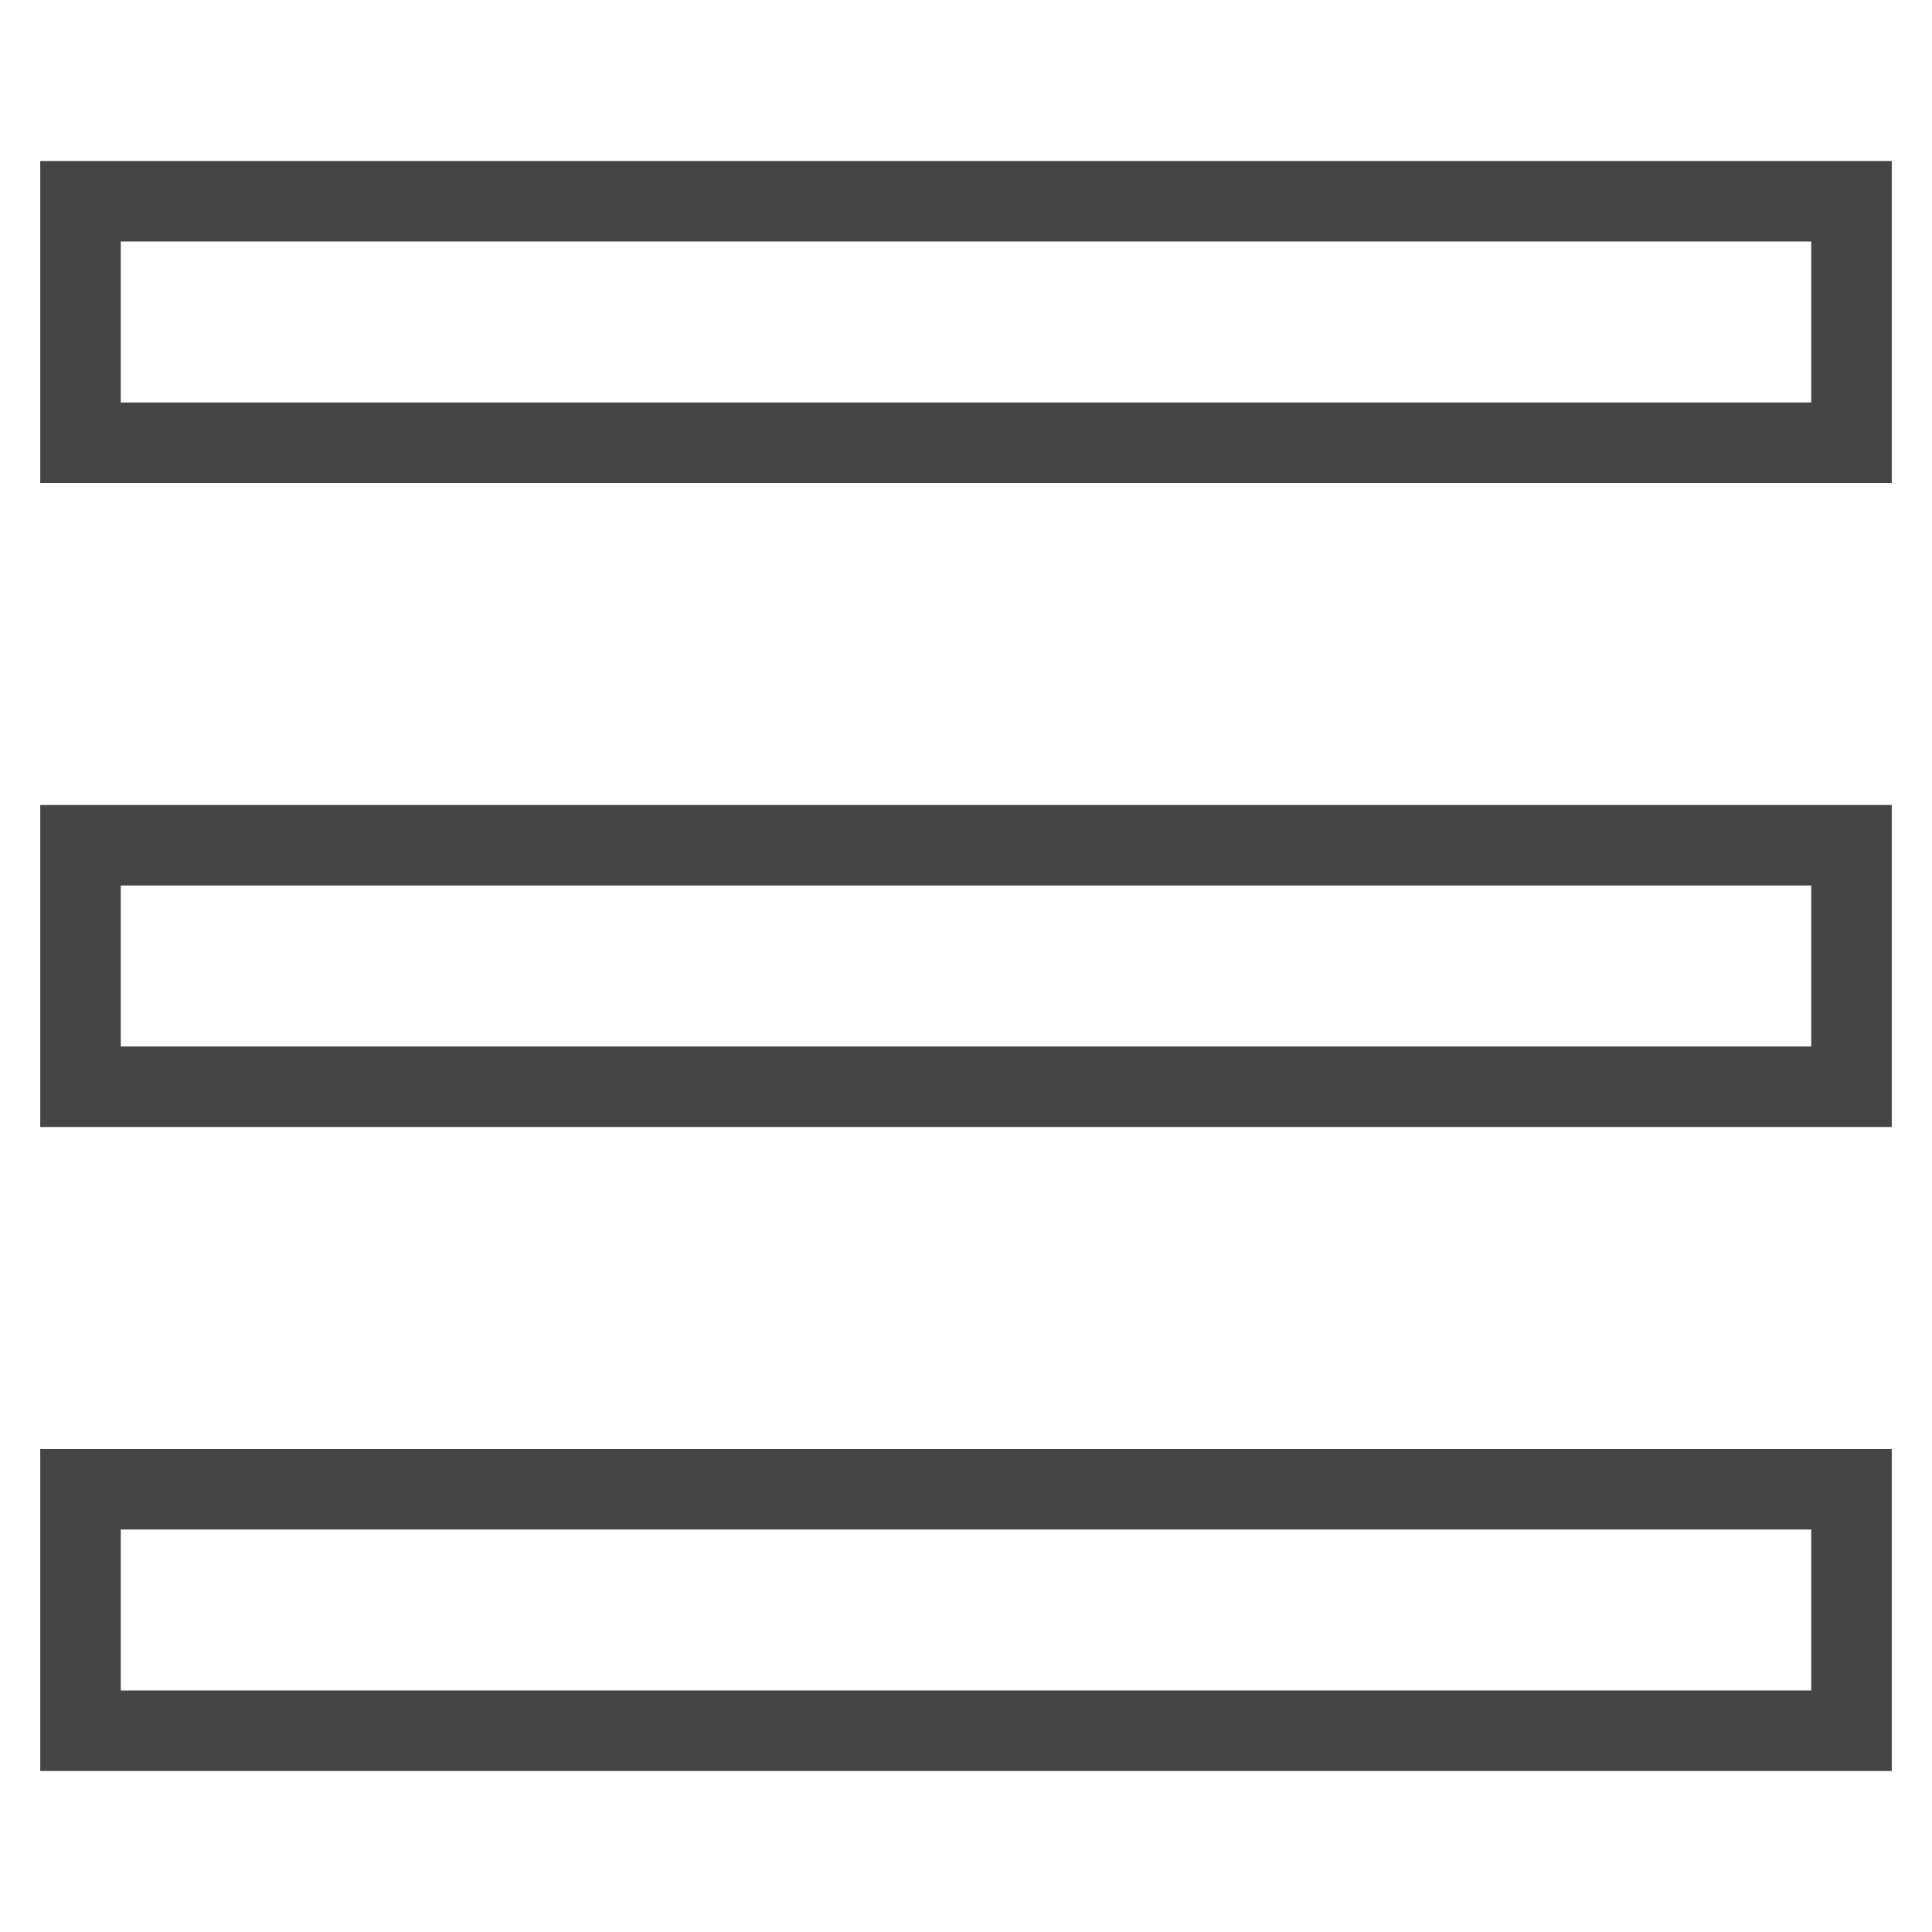
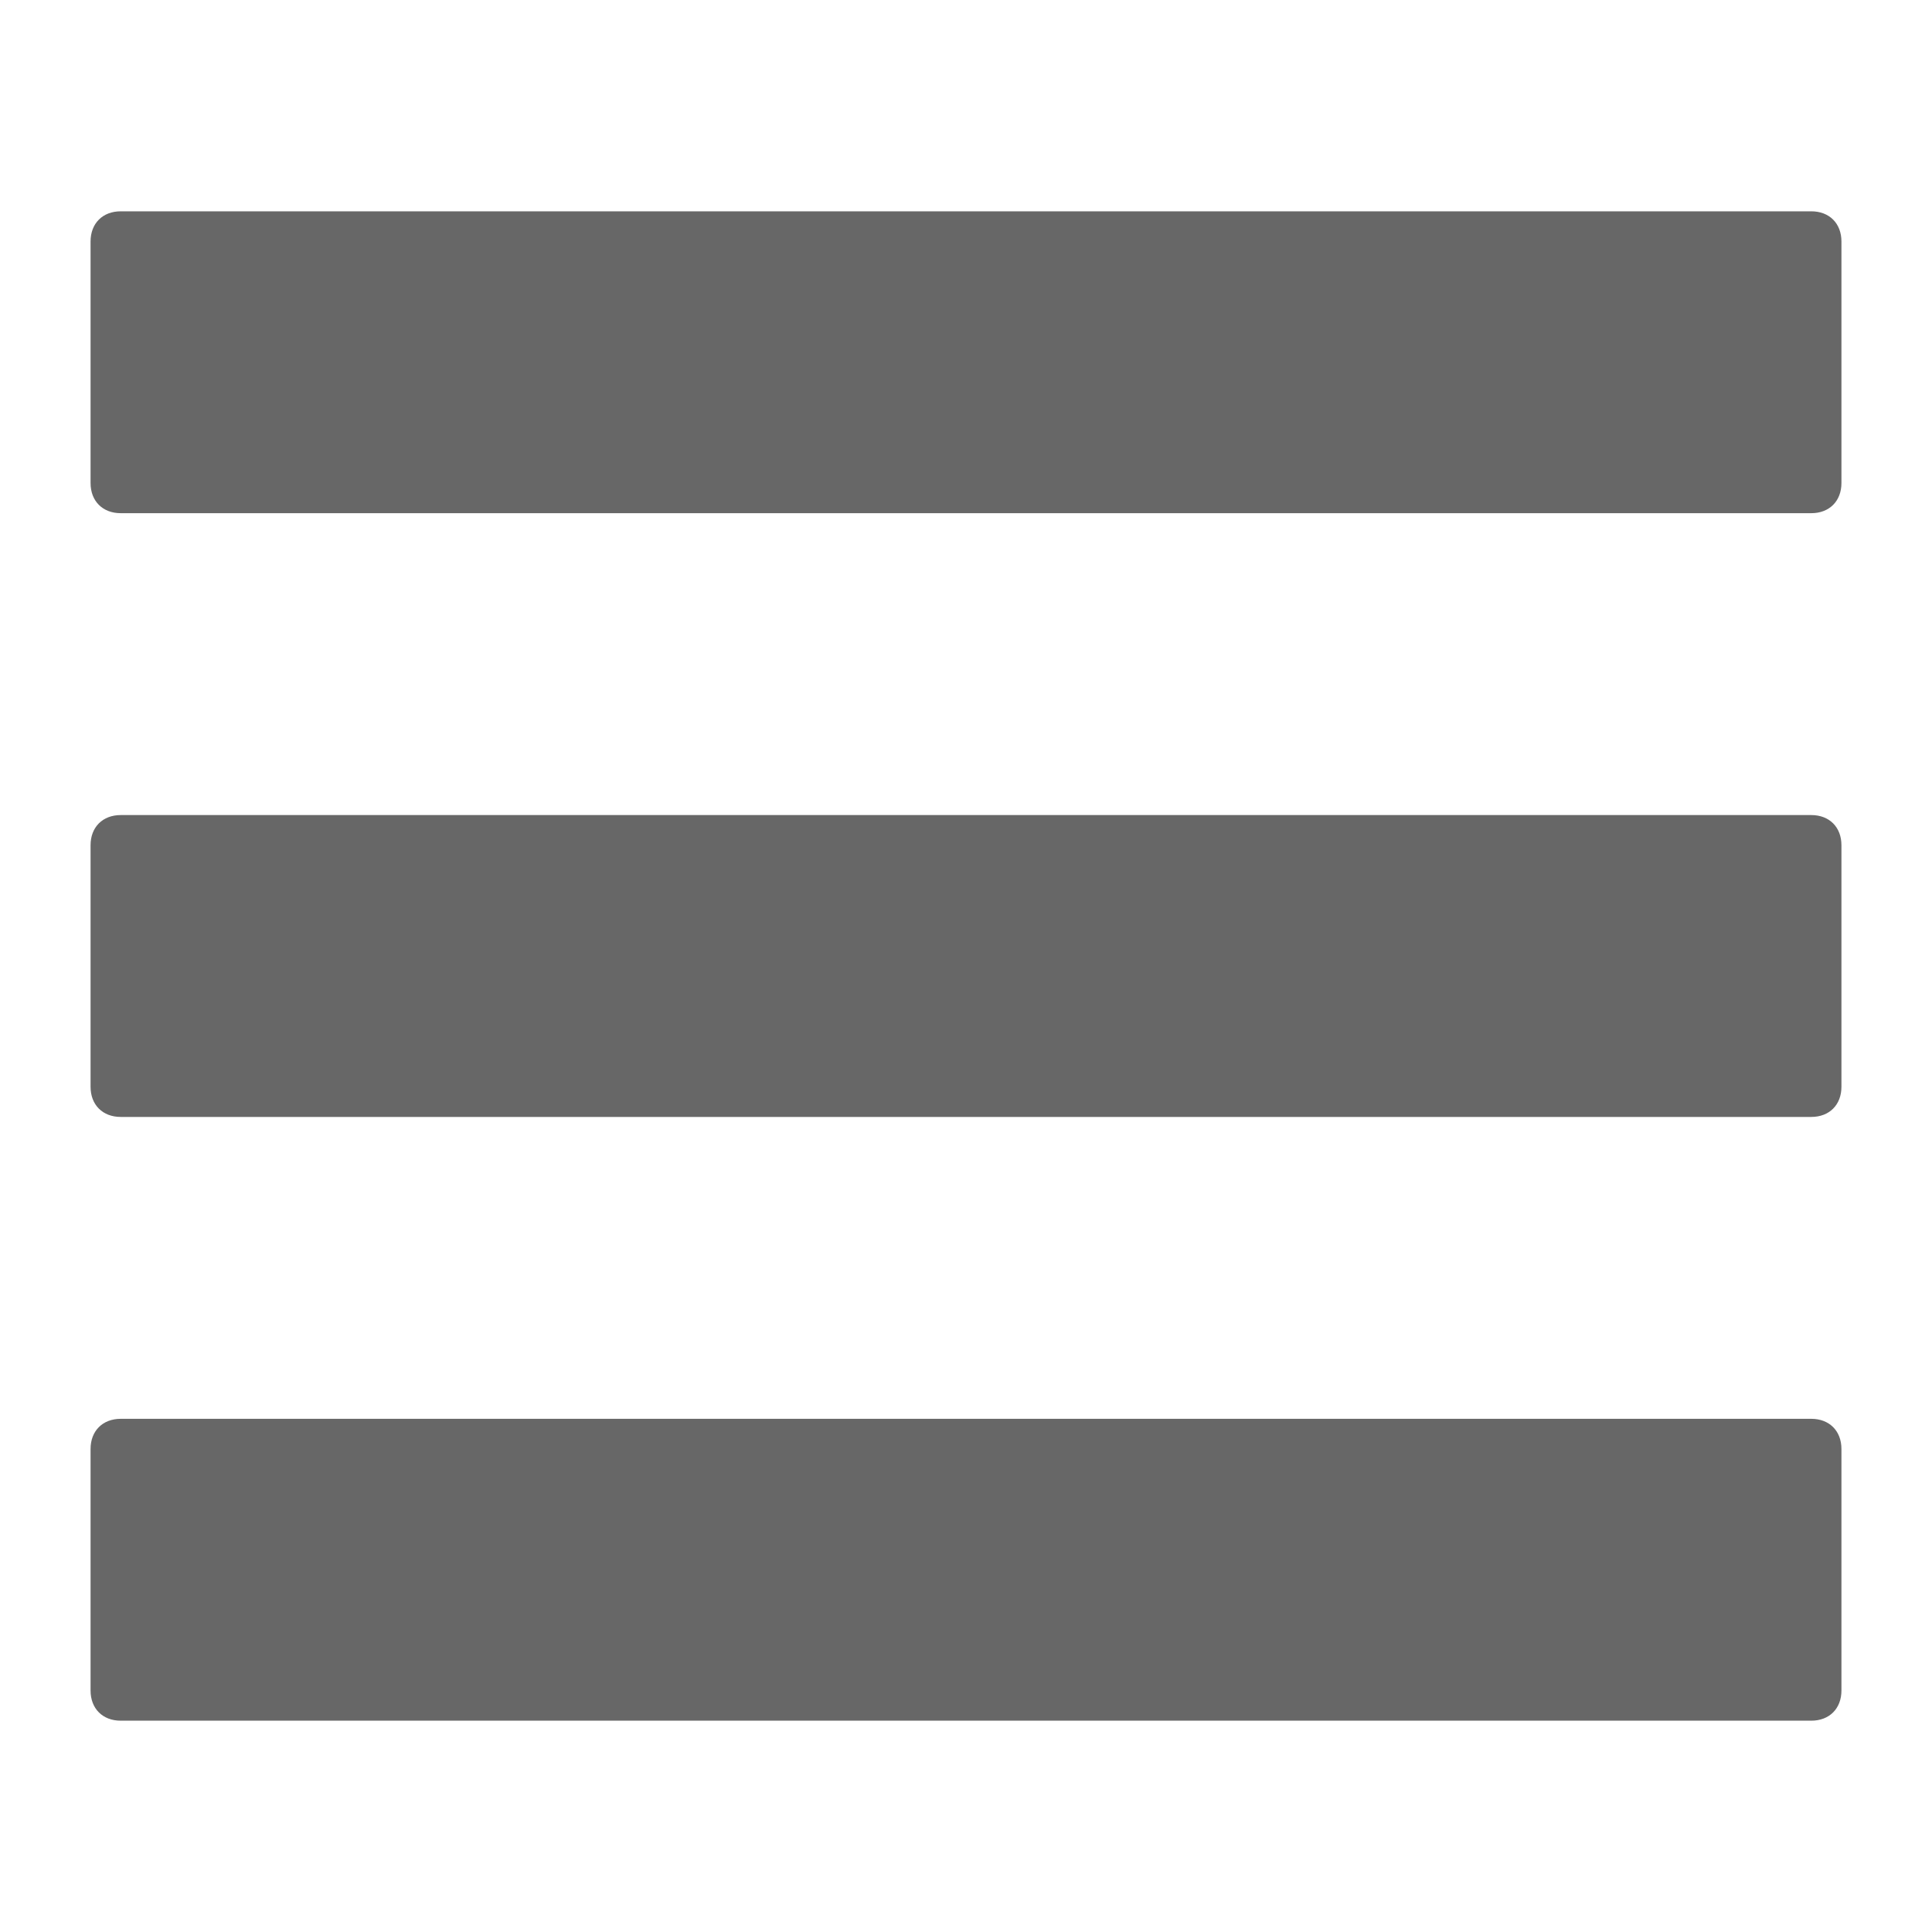
- <svg xmlns="http://www.w3.org/2000/svg" class="nc-icon outline" width="48" height="48" viewBox="0 0 48 48">
-   <g fill="none" stroke="#444" stroke-width="2" stroke-linecap="square" stroke-miterlimit="10">
-     <path data-color="color-2" d="M2 21h44v6H2z" />
-     <path d="M2 5h44v6H2zm0 32h44v6H2z" />
+ <svg xmlns="http://www.w3.org/2000/svg" viewBox="0 0 64 64" width="64" height="64">
+   <g class="nc-icon-wrapper" fill="#676767">
+     <path data-color="color-2" d="M60 27H4c-.6 0-1 .4-1 1v8c0 .6.4 1 1 1h56c.6 0 1-.4 1-1v-8c0-.6-.4-1-1-1z" />
+     <path d="M60 7H4c-.6 0-1 .4-1 1v8c0 .6.4 1 1 1h56c.6 0 1-.4 1-1V8c0-.6-.4-1-1-1zm0 40H4c-.6 0-1 .4-1 1v8c0 .6.4 1 1 1h56c.6 0 1-.4 1-1v-8c0-.6-.4-1-1-1z" />
  </g>
</svg>
